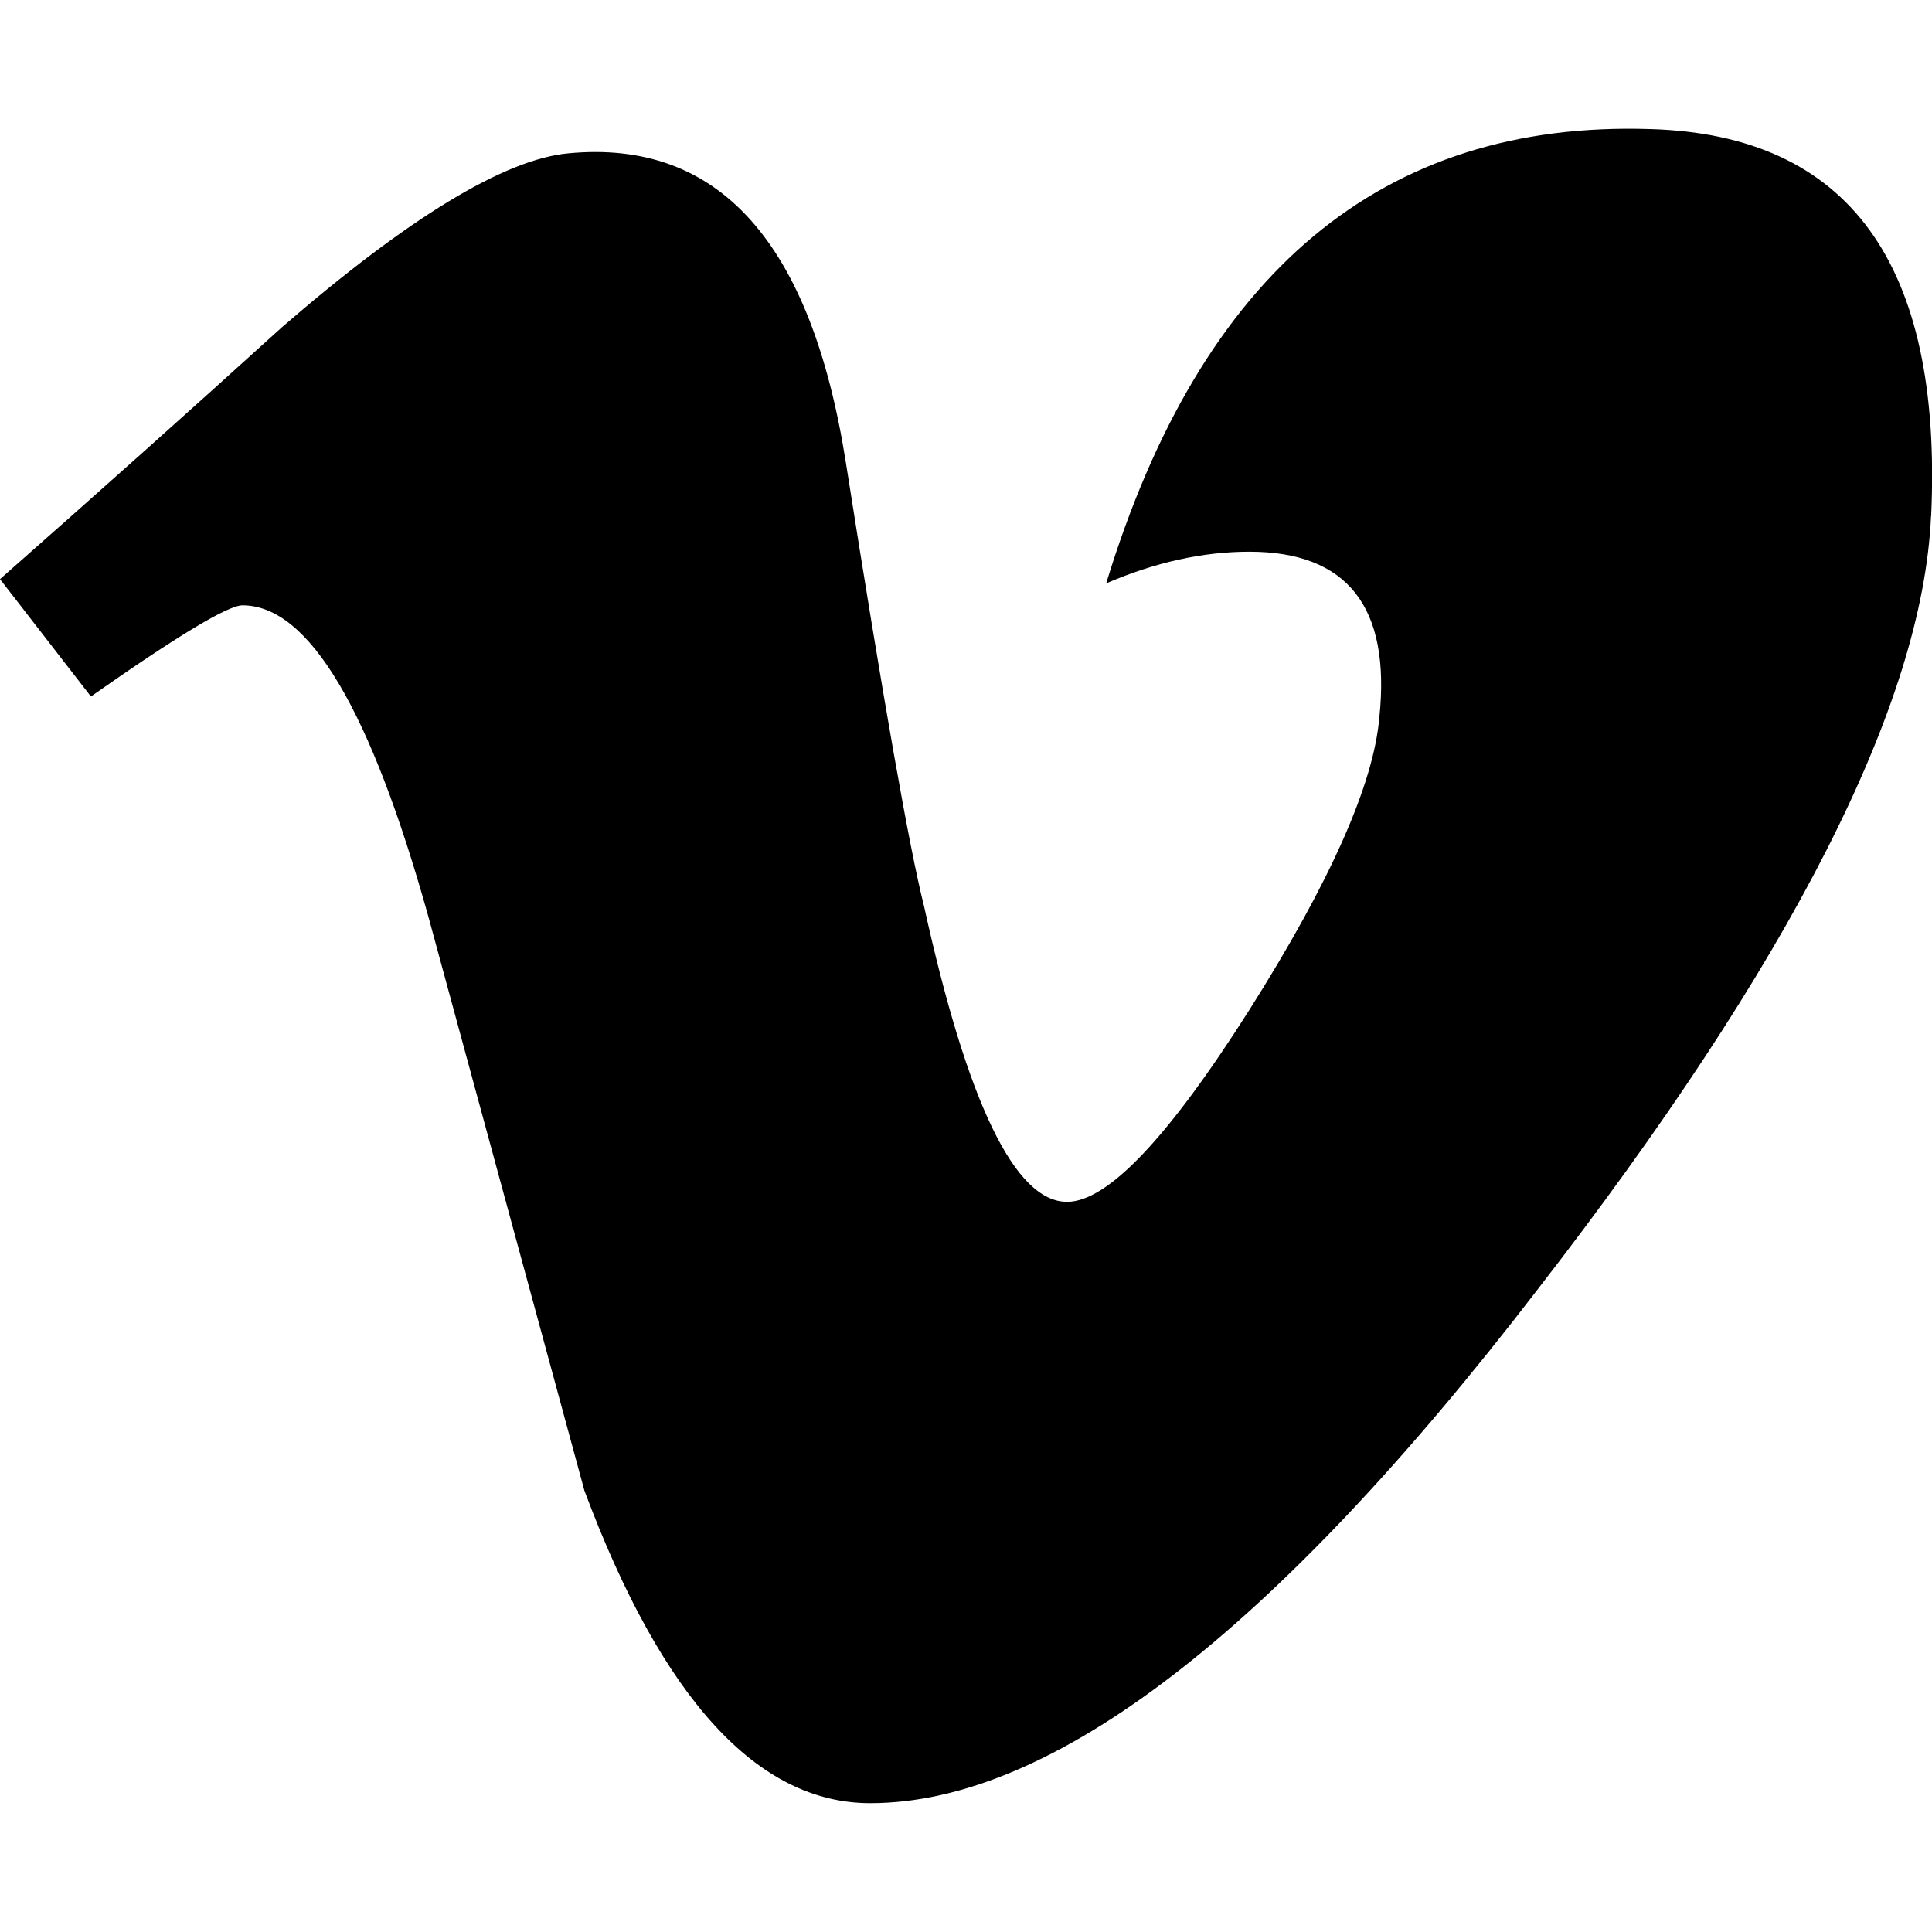
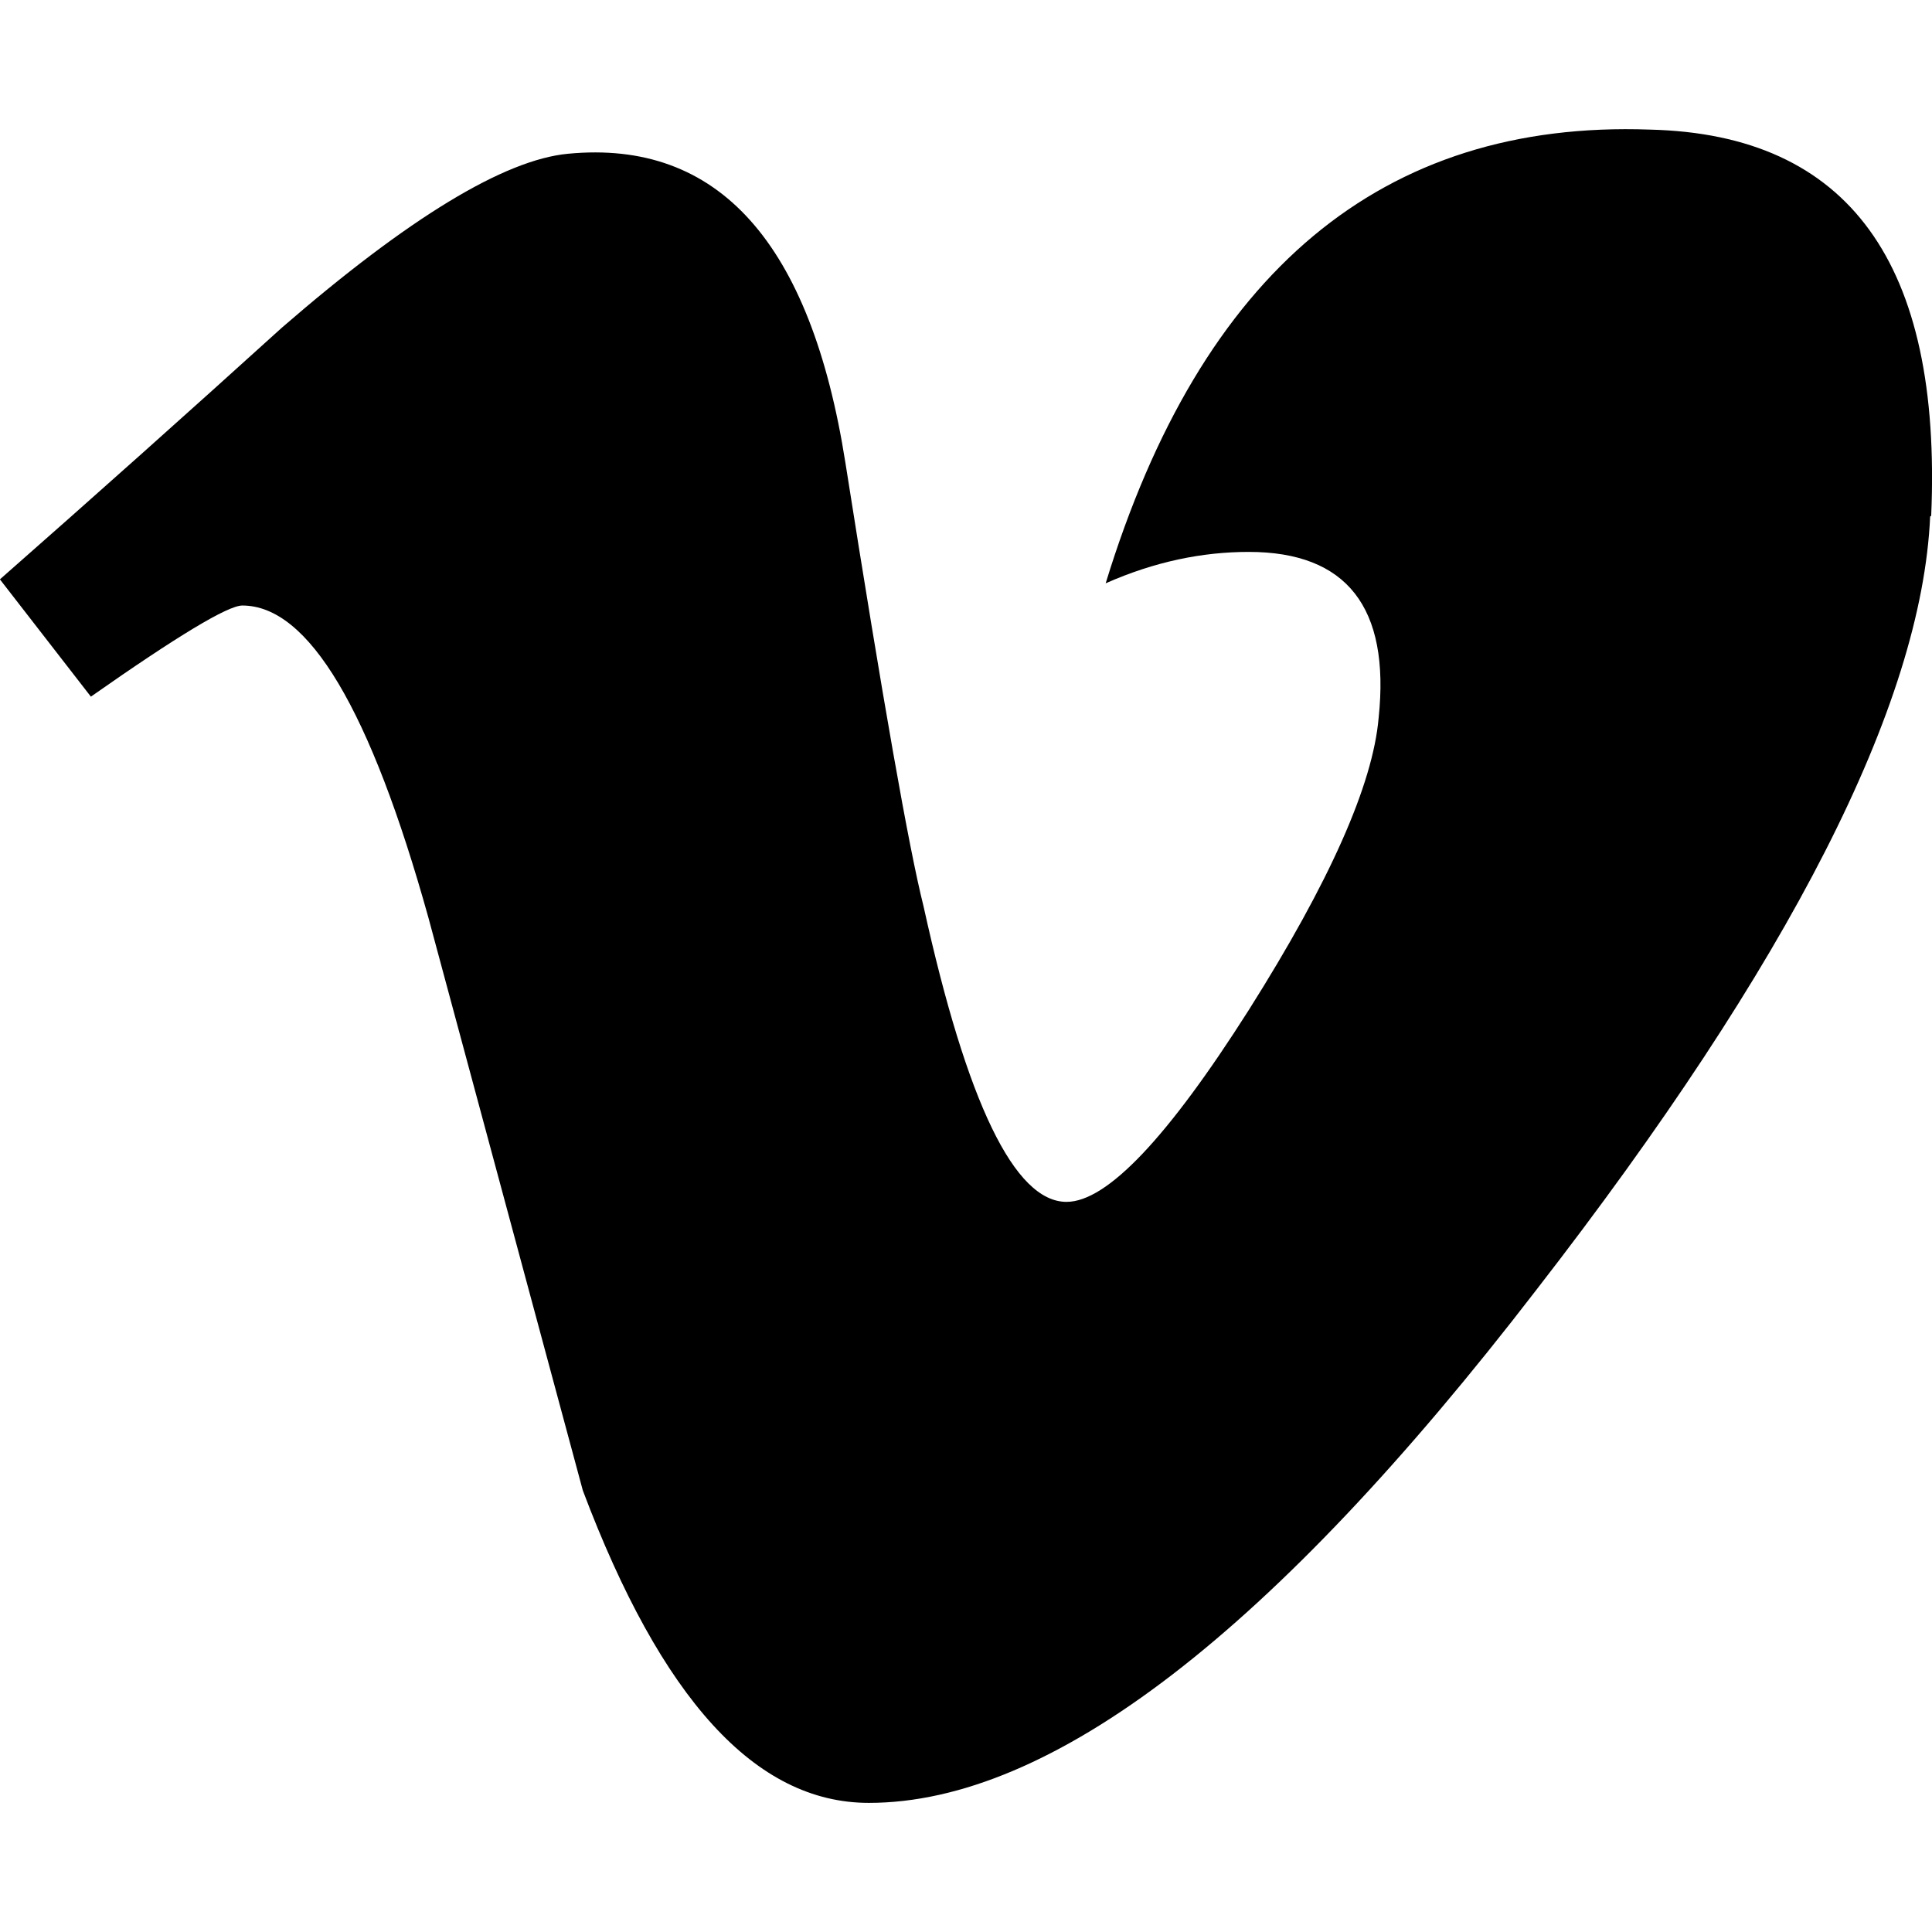
- <svg xmlns="http://www.w3.org/2000/svg" aria-labelledby="svg-vimeo-title" viewBox="0 0 16 16">
-   <path d="M15.992 4.275c-.07 1.56-1.16 3.697-3.263 6.41-2.176 2.832-4.017 4.248-5.522 4.248-.933 0-1.722-.862-2.367-2.588L3.55 7.6c-.48-1.724-.993-2.587-1.542-2.587-.12 0-.538.252-1.255.755L0 4.796C.79 4.1 1.568 3.406 2.335 2.71c1.053-.912 1.844-1.39 2.37-1.44 1.246-.12 2.012.733 2.3 2.56.31 1.97.526 3.194.647 3.673.36 1.634.754 2.45 1.185 2.45.335 0 .838-.53 1.51-1.59.67-1.06 1.028-1.866 1.076-2.42.096-.915-.263-1.374-1.077-1.374-.383 0-.778.087-1.185.262.788-2.58 2.29-3.834 4.508-3.762 1.644.048 2.42 1.116 2.324 3.205z" />
+ <svg xmlns="http://www.w3.org/2000/svg" aria-labelledby="svg-vimeo-title" viewBox="0 0 24 24">
+   <path d="M23.977 6.417c-.105 2.338-1.74 5.543-4.894 9.609-3.268 4.247-6.026 6.37-8.29 6.37-1.41 0-2.578-1.294-3.553-3.881L5.322 11.4c-.72-2.584-1.488-3.878-2.312-3.878-.18 0-.806.378-1.881 1.132l-1.13-1.457A315.06 315.06 0 0 0 3.502 4.07C5.08 2.702 6.266 1.985 7.055 1.91c1.867-.18 3.016 1.1 3.447 3.839.465 2.953.789 4.789.97 5.507.54 2.45 1.132 3.674 1.777 3.674.502 0 1.256-.796 2.265-2.385 1.004-1.59 1.54-2.797 1.612-3.628.144-1.371-.395-2.061-1.614-2.061-.574 0-1.167.12-1.777.39C14.92 3.38 17.169 1.49 20.497 1.61c2.473.06 3.628 1.664 3.493 4.797z" />
</svg>
